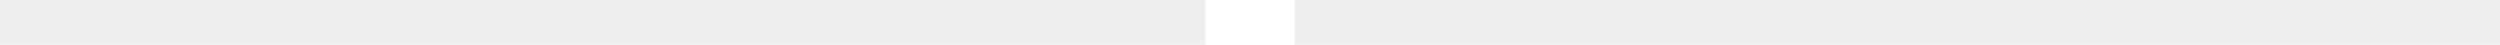
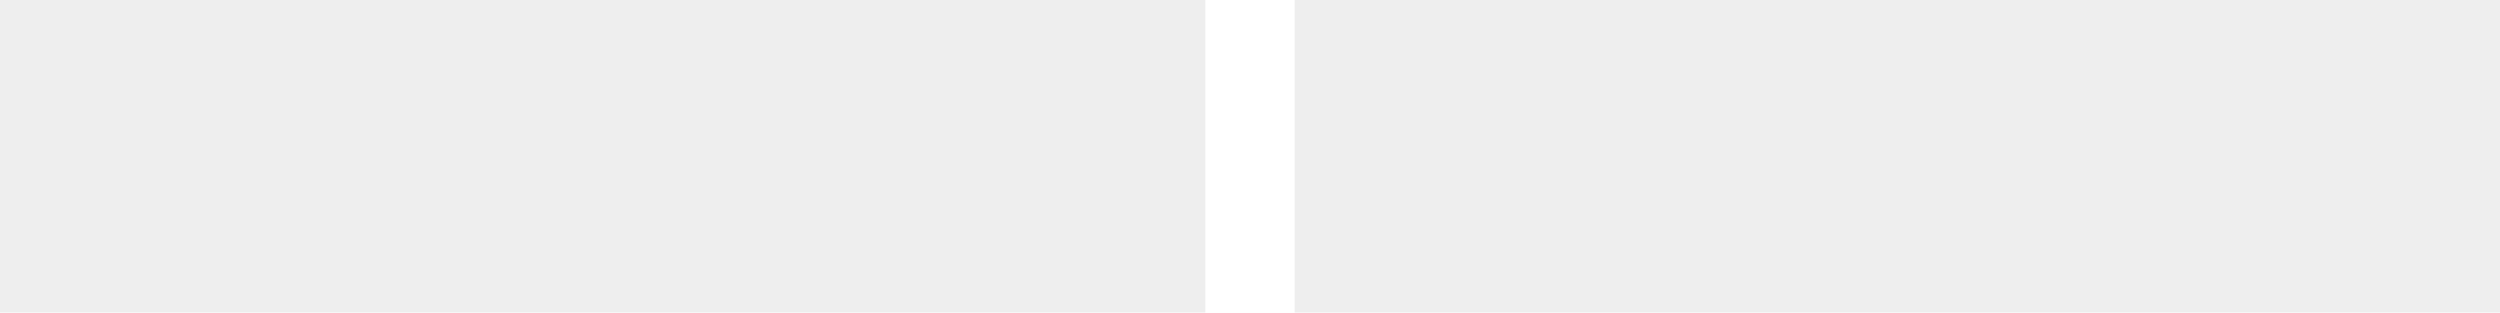
- <svg xmlns="http://www.w3.org/2000/svg" version="1.1" id="Layer_1" x="0px" y="0px" width="56px" height="1px" viewBox="0 0 56 1" enable-background="new 0 0 56 1" xml:space="preserve">
+ <svg xmlns="http://www.w3.org/2000/svg" version="1.1" id="Layer_1" x="0px" y="0px" width="56px" height="7px" viewBox="0 0 56 7" enable-background="new 0 0 56 7" xml:space="preserve">
  <g>
-     <rect fill="#EEEEEE" width="27" height="1" />
-     <rect x="29" fill="#EEEEEE" width="27" height="1" />
+     <rect fill="#EEEEEE" width="27" height="7" />
+     <rect x="29" fill="#EEEEEE" width="27" height="7" />
  </g>
</svg>
